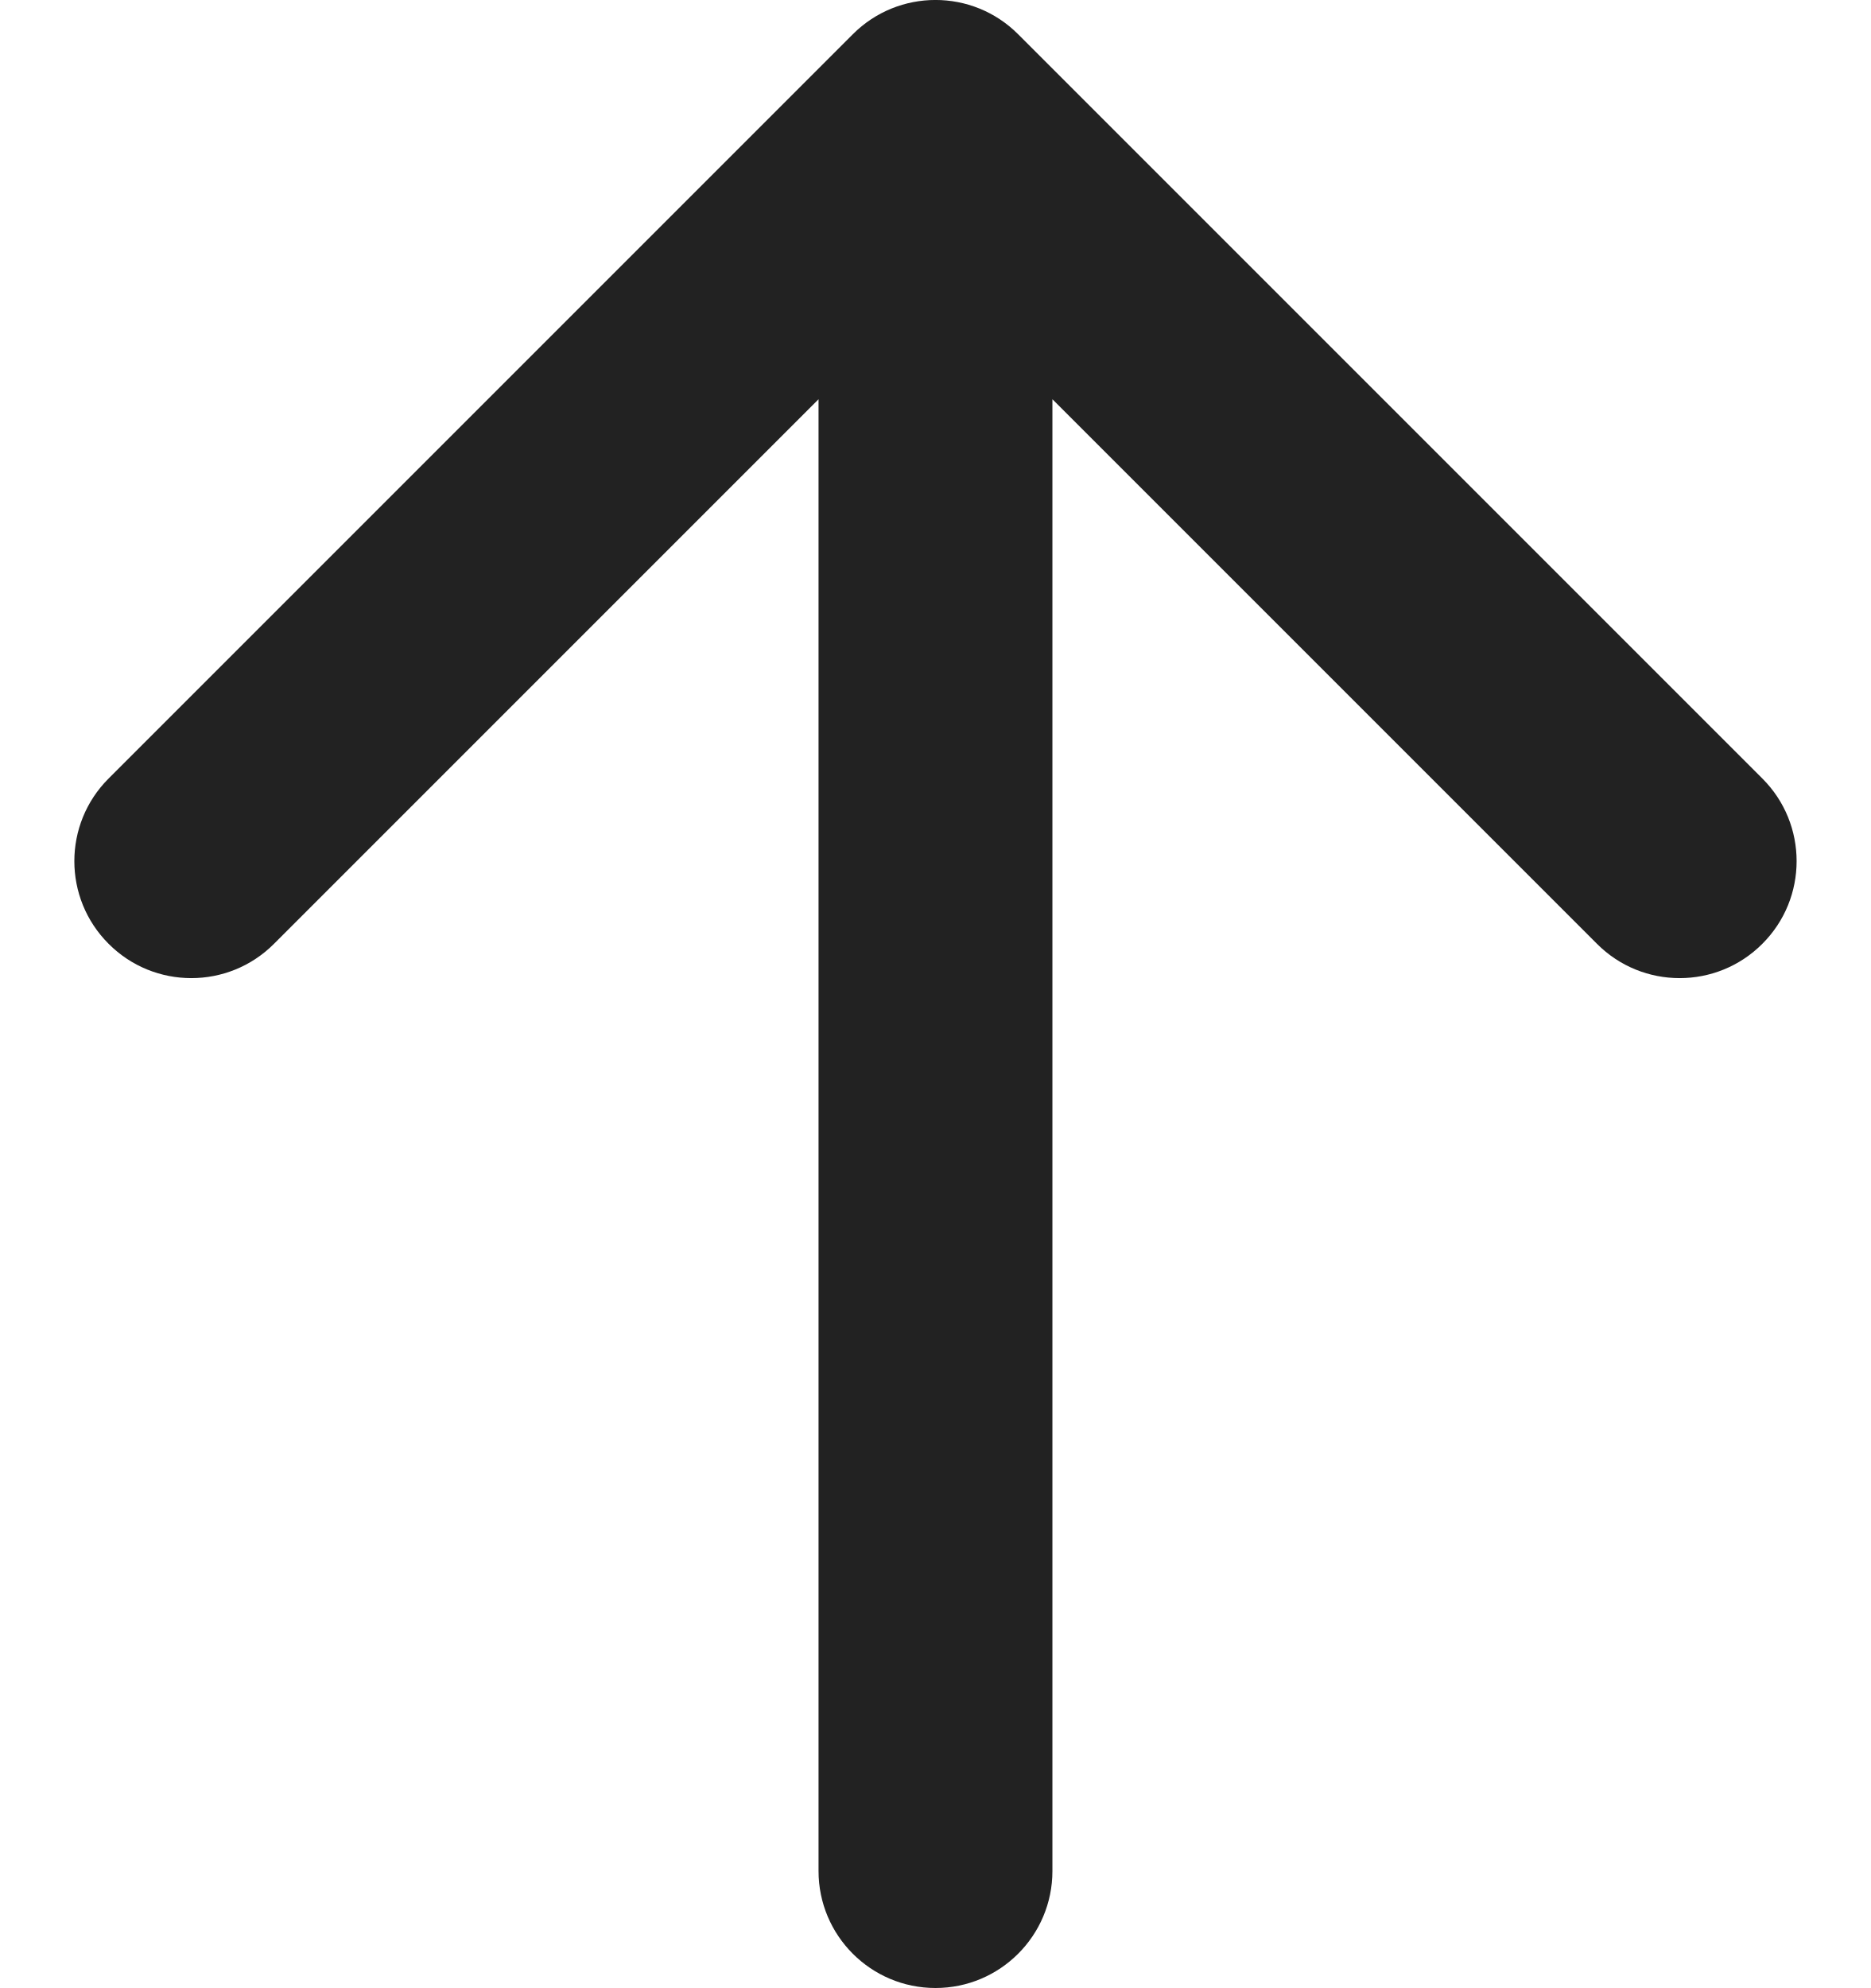
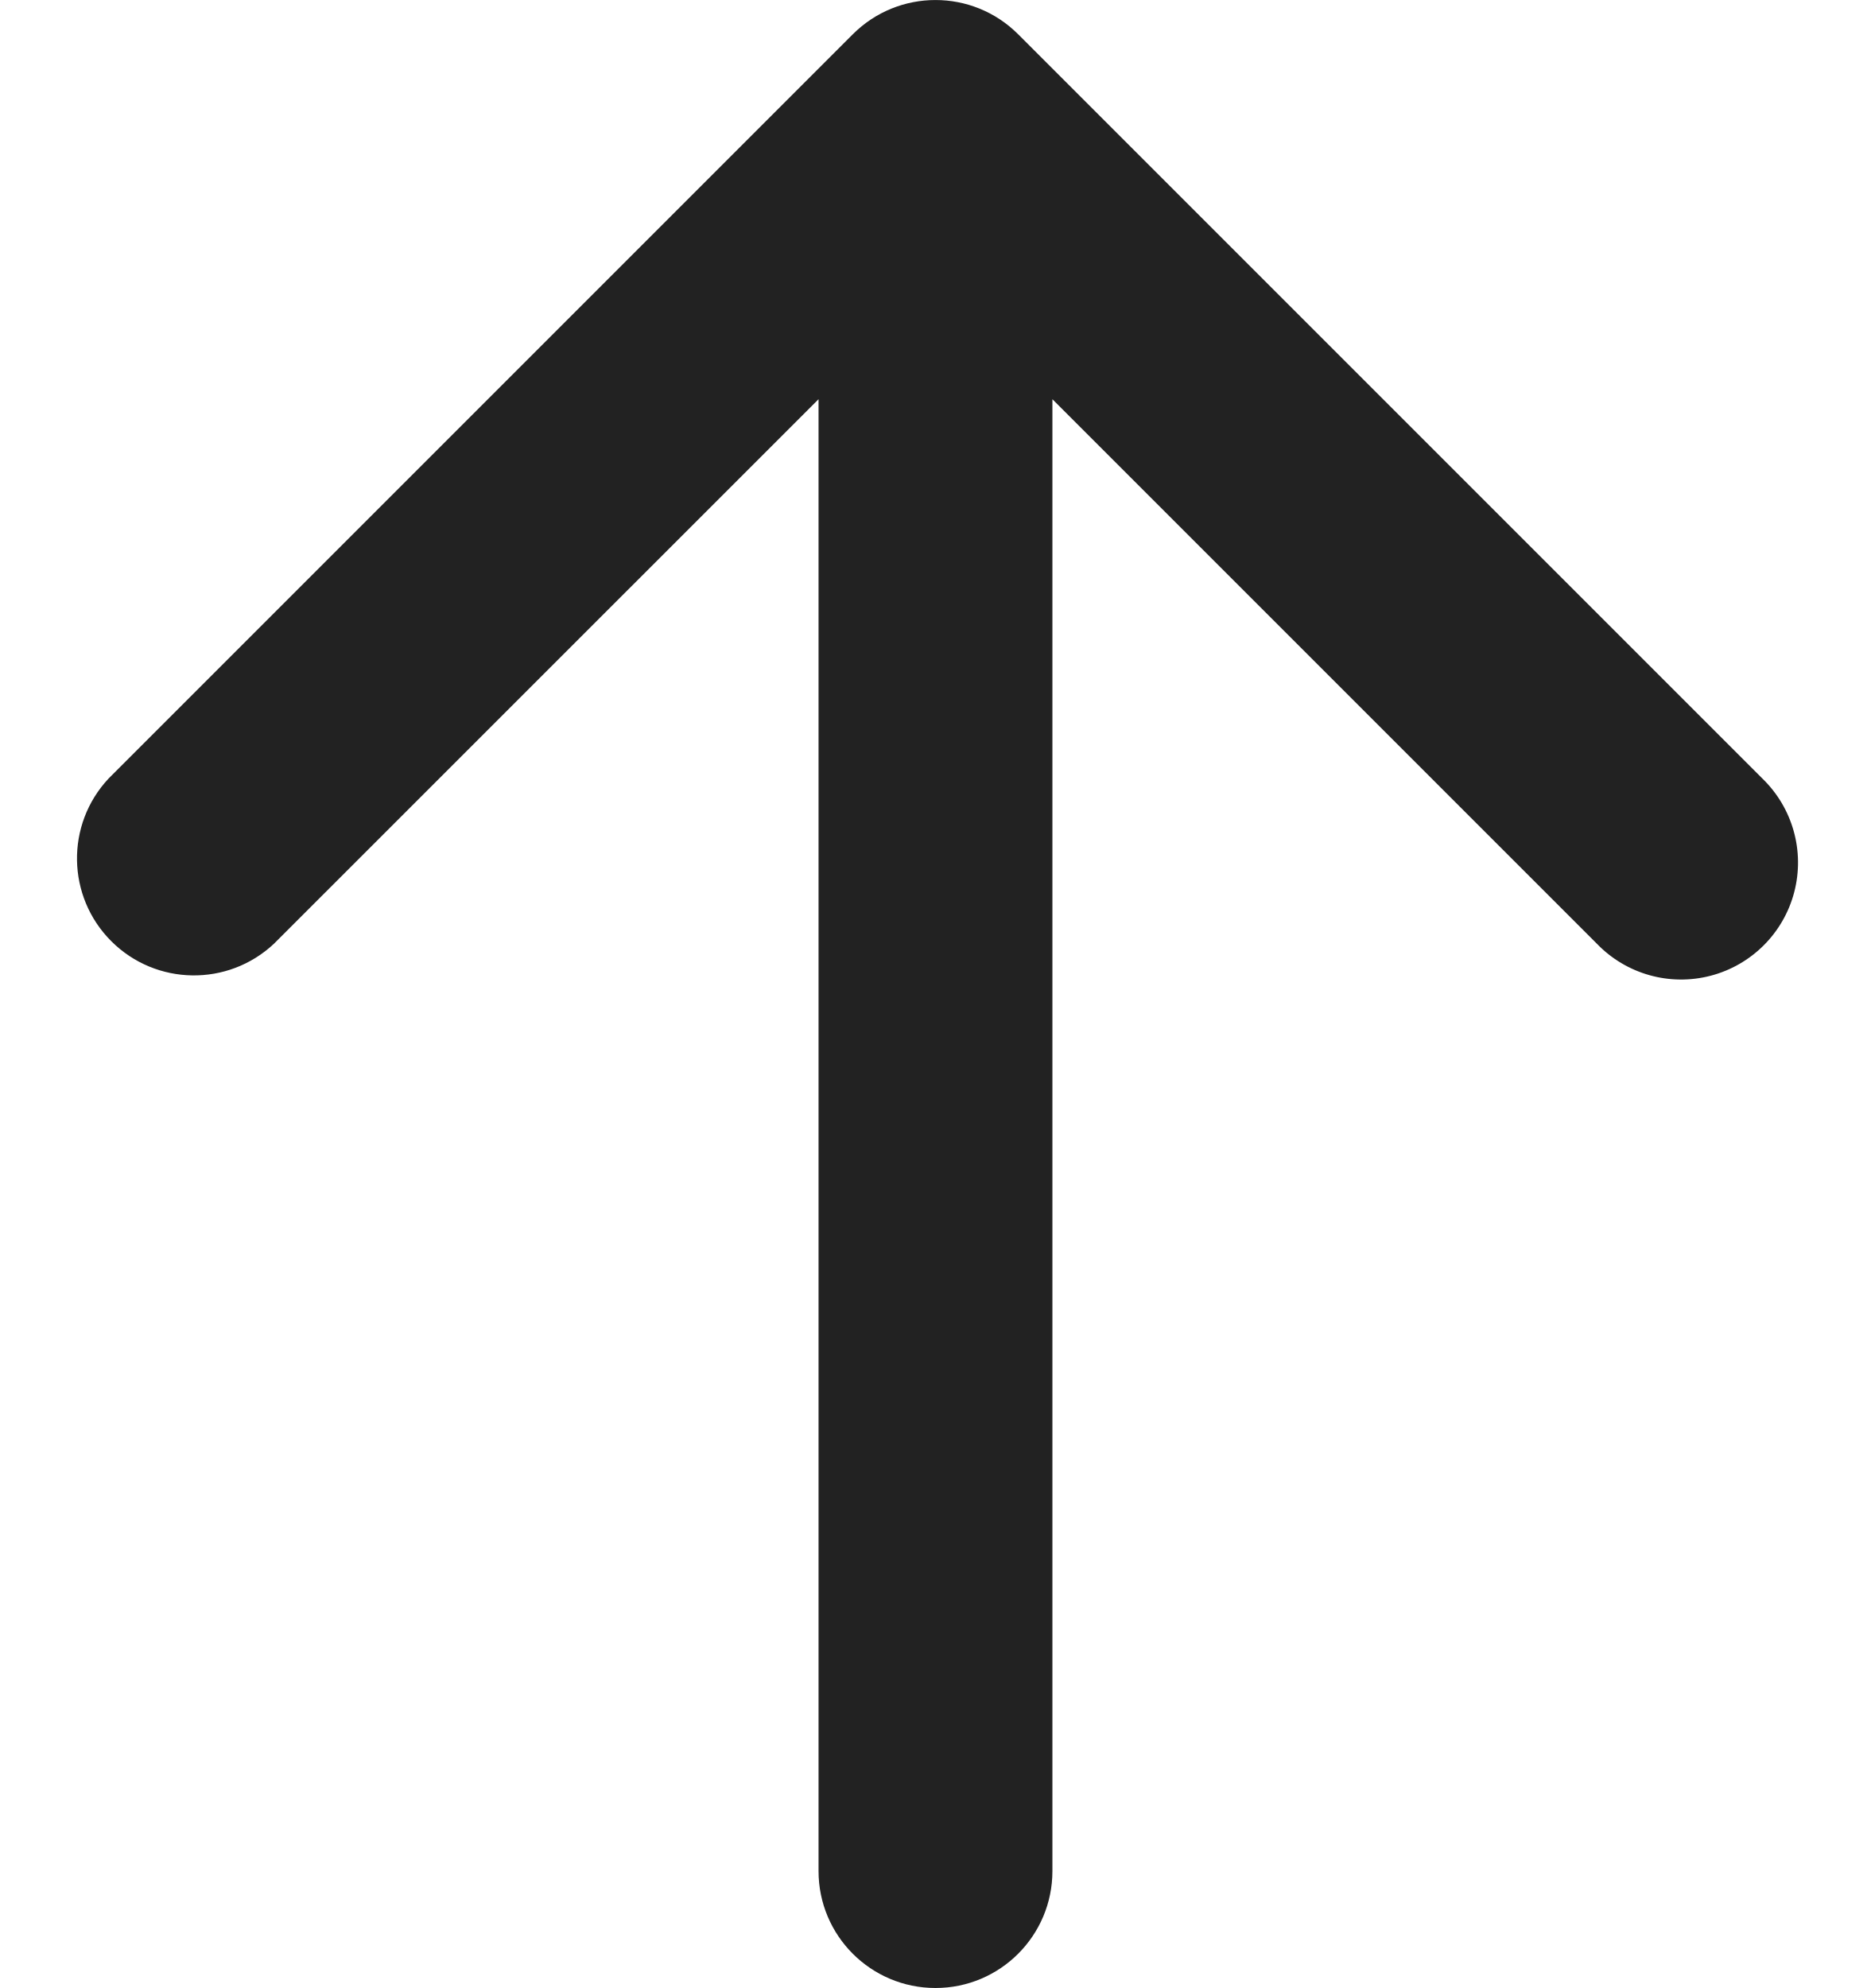
- <svg xmlns="http://www.w3.org/2000/svg" width="16" height="17" viewBox="0 0 16 17" fill="none">
-   <path d="M7 16C7 16.552 7.448 17 8 17C8.552 17 9 16.552 9 16L7 16ZM8.707 0.293C8.317 -0.098 7.683 -0.098 7.293 0.293L0.929 6.657C0.538 7.047 0.538 7.681 0.929 8.071C1.319 8.462 1.953 8.462 2.343 8.071L8 2.414L13.657 8.071C14.047 8.462 14.681 8.462 15.071 8.071C15.462 7.681 15.462 7.047 15.071 6.657L8.707 0.293ZM9 16L9 1L7 1L7 16L9 16Z" fill="#222222" />
+ <svg xmlns="http://www.w3.org/2000/svg" width="16" height="17" fill="none">
+   <path d="M7 16a1 1 0 102 0H7zM8.707.293a1 1 0 00-1.414 0L.929 6.657A1 1 0 002.343 8.07L8 2.414l5.657 5.657a1 1 0 101.414-1.414L8.707.293zM9 16V1H7v15h2z" fill="#222" />
</svg>
